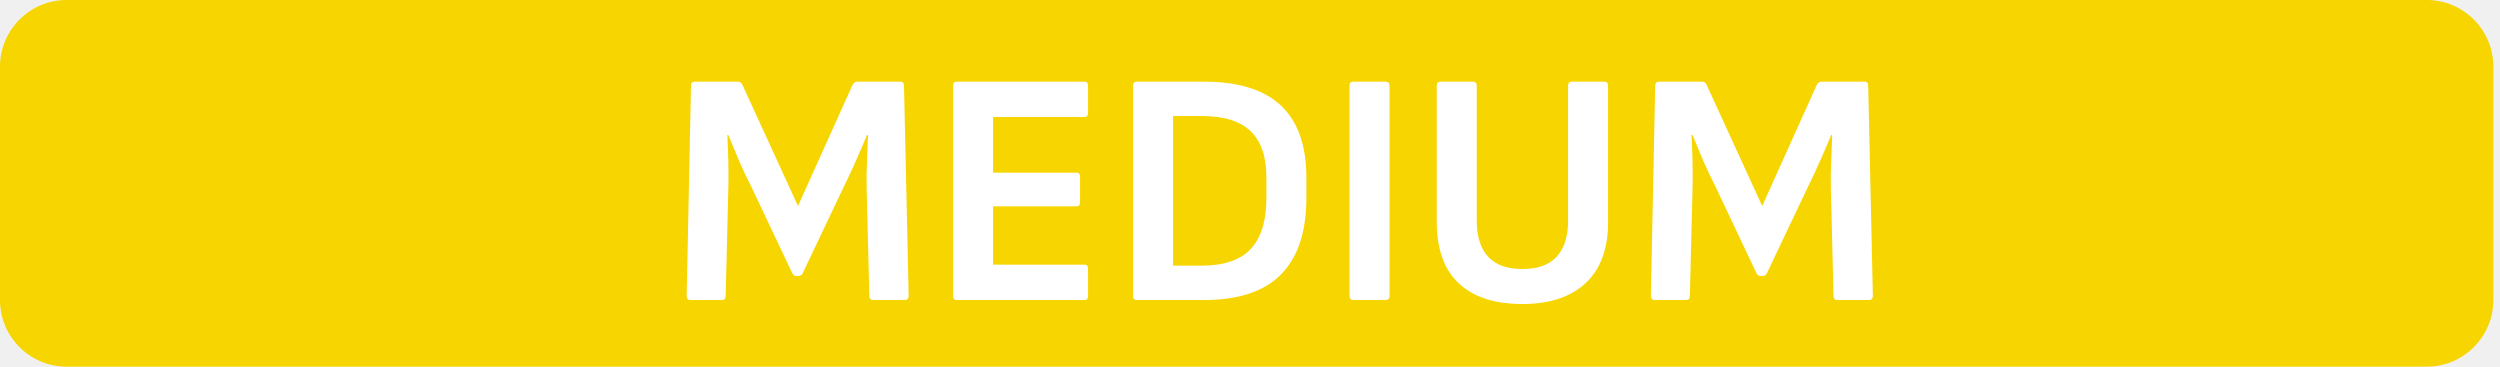
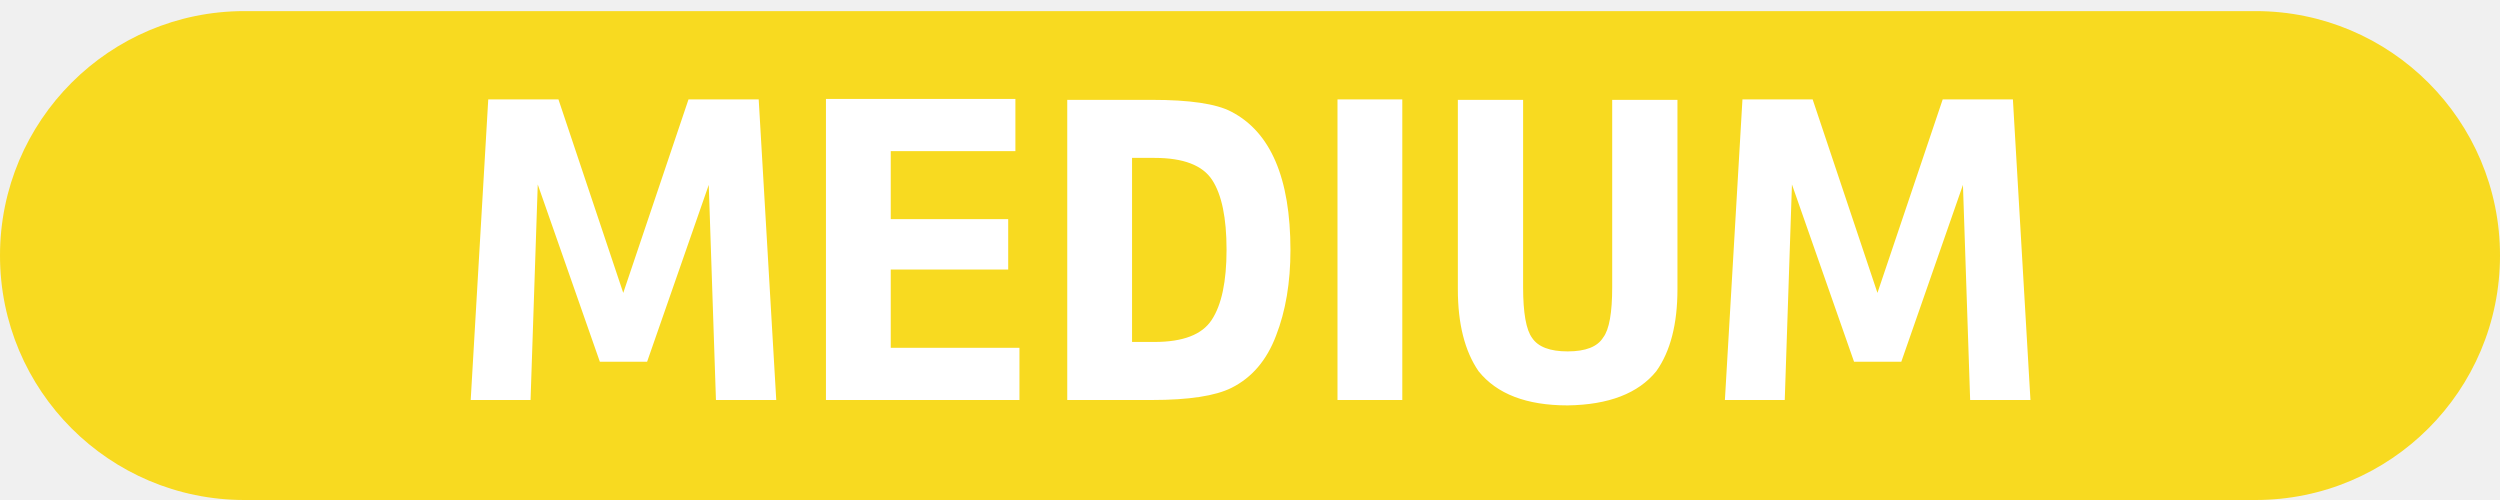
- <svg xmlns="http://www.w3.org/2000/svg" width="75" height="11" viewBox="0 0 75 11" fill="none">
-   <rect width="74.8" height="11" rx="2" fill="#F7D500" />
-   <path d="M20.71 9C20.677 9 20.65 8.99 20.63 8.97C20.61 8.943 20.6 8.913 20.6 8.88L20.73 2.57C20.73 2.49 20.77 2.45 20.85 2.45H22.14C22.2 2.45 22.243 2.48 22.27 2.54L23.94 6.18L25.58 2.54C25.613 2.48 25.66 2.45 25.72 2.45H27.01C27.083 2.45 27.12 2.49 27.12 2.57L27.26 8.88C27.26 8.913 27.25 8.943 27.23 8.97C27.21 8.99 27.18 9 27.14 9H26.2C26.12 9 26.08 8.96 26.08 8.88L26 5.65C25.993 5.383 25.997 5.117 26.01 4.85C26.023 4.577 26.033 4.31 26.04 4.05H26.01C25.903 4.31 25.79 4.573 25.67 4.84C25.557 5.1 25.437 5.357 25.31 5.61L24.08 8.2C24.053 8.253 24.007 8.28 23.94 8.28H23.9C23.84 8.28 23.797 8.253 23.77 8.2L22.53 5.58C22.403 5.333 22.283 5.08 22.17 4.82C22.057 4.553 21.95 4.297 21.85 4.05H21.82C21.833 4.303 21.843 4.567 21.85 4.84C21.857 5.107 21.857 5.37 21.85 5.63L21.77 8.88C21.77 8.96 21.733 9 21.66 9H20.71ZM28.702 9C28.628 9 28.592 8.96 28.592 8.88V2.57C28.592 2.49 28.628 2.45 28.702 2.45H32.532C32.605 2.45 32.642 2.49 32.642 2.57V3.39C32.642 3.47 32.605 3.51 32.532 3.51H29.792V5.18H32.292C32.365 5.18 32.402 5.22 32.402 5.3V6.07C32.402 6.15 32.365 6.19 32.292 6.19H29.792V7.94H32.532C32.605 7.94 32.642 7.98 32.642 8.06V8.88C32.642 8.96 32.605 9 32.532 9H28.702ZM34.102 9C34.029 9 33.992 8.96 33.992 8.88V2.57C33.992 2.49 34.029 2.45 34.102 2.45H36.122C37.155 2.45 37.925 2.69 38.432 3.17C38.939 3.65 39.192 4.37 39.192 5.33V5.93C39.192 6.95 38.939 7.717 38.432 8.23C37.932 8.743 37.162 9 36.122 9H34.102ZM35.192 7.97H36.042C36.715 7.97 37.209 7.803 37.522 7.47C37.835 7.13 37.992 6.62 37.992 5.94V5.32C37.992 4.7 37.835 4.24 37.522 3.94C37.209 3.633 36.715 3.48 36.042 3.48H35.192V7.97ZM40.596 9C40.523 9 40.486 8.96 40.486 8.88V2.57C40.486 2.49 40.523 2.45 40.596 2.45H41.566C41.646 2.45 41.686 2.49 41.686 2.57V8.88C41.686 8.96 41.646 9 41.566 9H40.596ZM45.672 9.12C44.839 9.12 44.202 8.913 43.762 8.5C43.322 8.087 43.102 7.47 43.102 6.65V2.57C43.102 2.49 43.139 2.45 43.212 2.45H44.182C44.222 2.45 44.252 2.46 44.272 2.48C44.292 2.5 44.302 2.53 44.302 2.57V6.63C44.302 7.09 44.415 7.447 44.642 7.7C44.869 7.947 45.212 8.07 45.672 8.07C46.132 8.07 46.475 7.947 46.702 7.7C46.929 7.447 47.042 7.09 47.042 6.63V2.57C47.042 2.49 47.079 2.45 47.152 2.45H48.122C48.202 2.45 48.242 2.49 48.242 2.57V6.67C48.242 7.463 48.019 8.07 47.572 8.49C47.125 8.91 46.492 9.12 45.672 9.12ZM49.636 9C49.602 9 49.576 8.99 49.556 8.97C49.536 8.943 49.526 8.913 49.526 8.88L49.656 2.57C49.656 2.49 49.696 2.45 49.776 2.45H51.066C51.126 2.45 51.169 2.48 51.196 2.54L52.866 6.18L54.506 2.54C54.539 2.48 54.586 2.45 54.646 2.45H55.936C56.009 2.45 56.046 2.49 56.046 2.57L56.186 8.88C56.186 8.913 56.176 8.943 56.156 8.97C56.136 8.99 56.106 9 56.066 9H55.126C55.046 9 55.006 8.96 55.006 8.88L54.926 5.65C54.919 5.383 54.922 5.117 54.936 4.85C54.949 4.577 54.959 4.31 54.966 4.05H54.936C54.829 4.31 54.716 4.573 54.596 4.84C54.482 5.1 54.362 5.357 54.236 5.61L53.006 8.2C52.979 8.253 52.932 8.28 52.866 8.28H52.826C52.766 8.28 52.722 8.253 52.696 8.2L51.456 5.58C51.329 5.333 51.209 5.08 51.096 4.82C50.982 4.553 50.876 4.297 50.776 4.05H50.746C50.759 4.303 50.769 4.567 50.776 4.84C50.782 5.107 50.782 5.37 50.776 5.63L50.696 8.88C50.696 8.96 50.659 9 50.586 9H49.636Z" fill="white" />
+ <svg xmlns="http://www.w3.org/2000/svg" width="50" height="10" viewBox="0 0 50 10" fill="none">
+   <rect y="0.222" width="50" height="9.778" rx="4.889" fill="#F8DA20" />
+   <path d="M12.942 7.235H11.997L10.755 3.689L10.611 8H9.414L9.765 1.988H11.169L12.465 5.858L13.77 1.988H15.174L15.525 8H14.319L14.175 3.698L12.942 7.235ZM17.815 6.956H20.389V8H16.519V1.979H20.308V3.023H17.815V4.382H20.164V5.39H17.815V6.956ZM22.641 3.158V6.839H23.091C23.661 6.839 24.042 6.692 24.234 6.398C24.432 6.098 24.531 5.63 24.531 4.994C24.531 4.358 24.435 3.893 24.243 3.599C24.051 3.305 23.667 3.158 23.091 3.158H22.641ZM23.037 8H21.345V1.997H23.037C23.793 1.997 24.321 2.075 24.621 2.231C25.413 2.639 25.809 3.563 25.809 5.003C25.809 5.651 25.713 6.221 25.521 6.713C25.335 7.205 25.038 7.553 24.63 7.757C24.306 7.919 23.775 8 23.037 8ZM28.046 1.988V8H26.75V1.988H28.046ZM29.157 5.786V1.997H30.462V5.741C30.462 6.257 30.522 6.596 30.642 6.758C30.762 6.938 30.999 7.028 31.353 7.028C31.713 7.028 31.95 6.935 32.064 6.749C32.184 6.593 32.244 6.257 32.244 5.741V1.997H33.549V5.786C33.549 6.482 33.408 7.028 33.126 7.424C32.766 7.868 32.175 8.096 31.353 8.108C30.531 8.108 29.937 7.88 29.571 7.424C29.295 7.022 29.157 6.476 29.157 5.786ZM38.026 7.235H37.081L35.839 3.689L35.695 8H34.498L34.849 1.988H36.253L37.549 5.858L38.854 1.988H40.258L40.609 8H39.403L39.259 3.698L38.026 7.235Z" fill="white" />
</svg>
